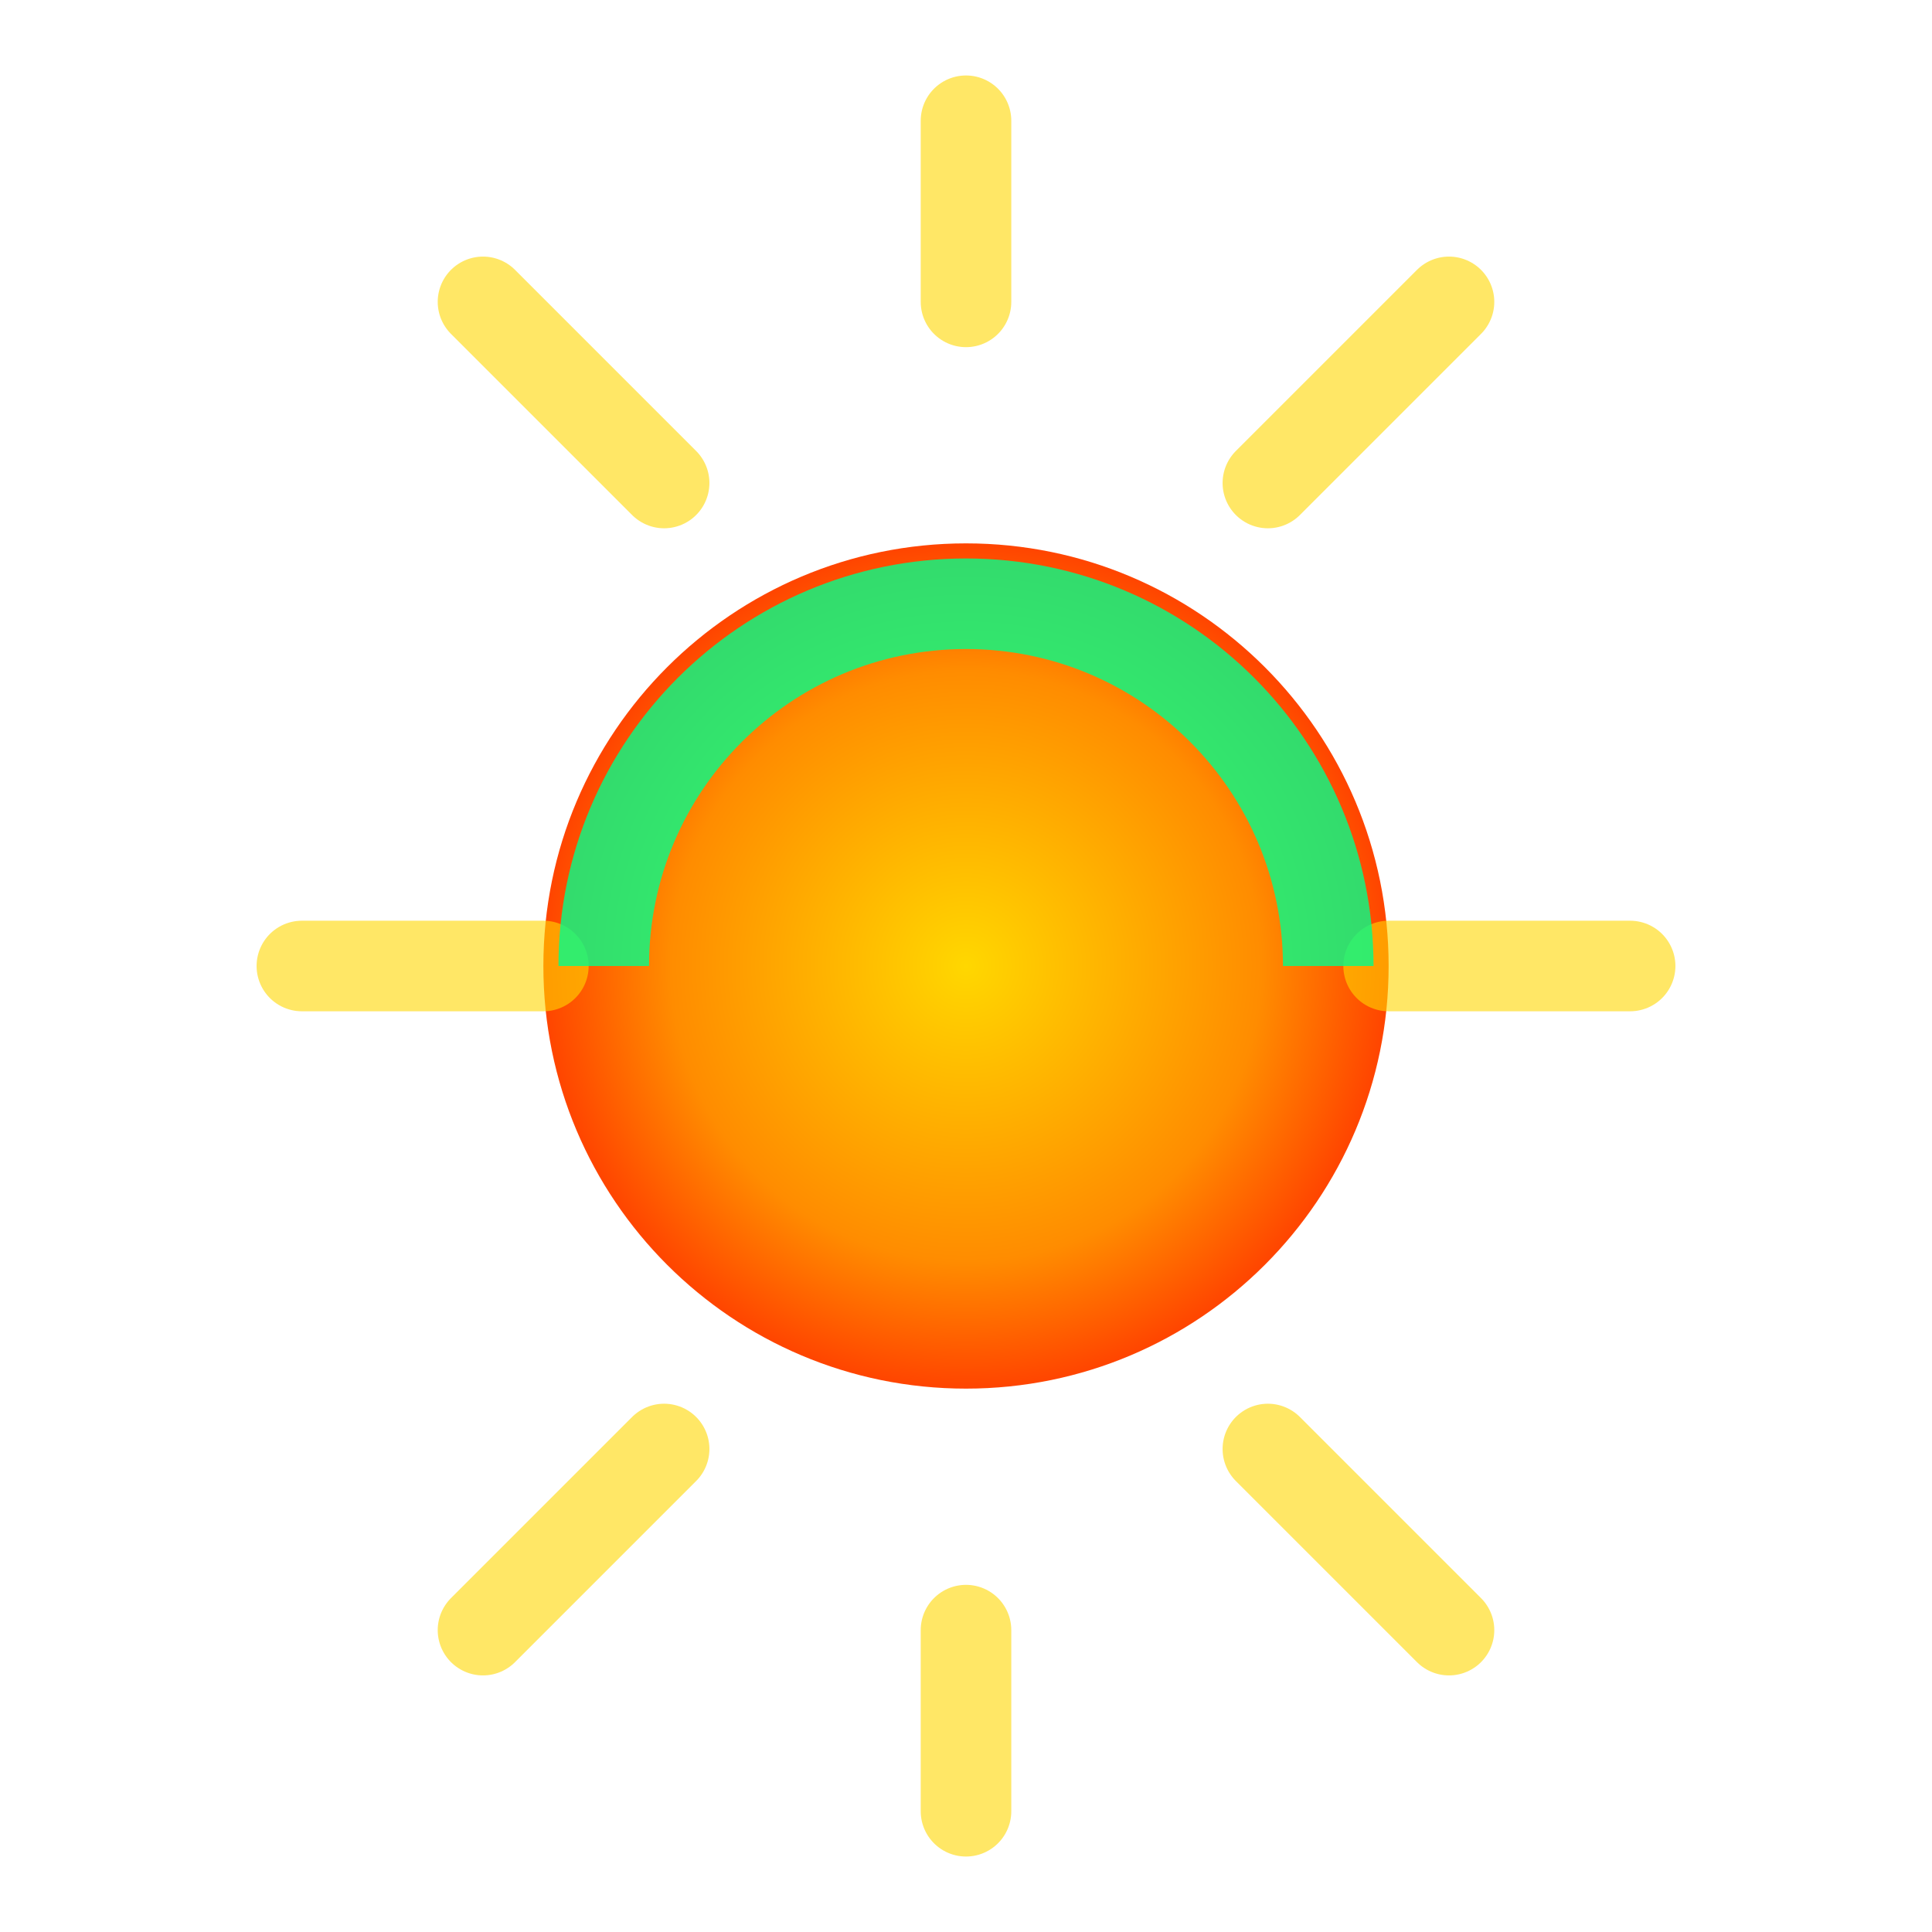
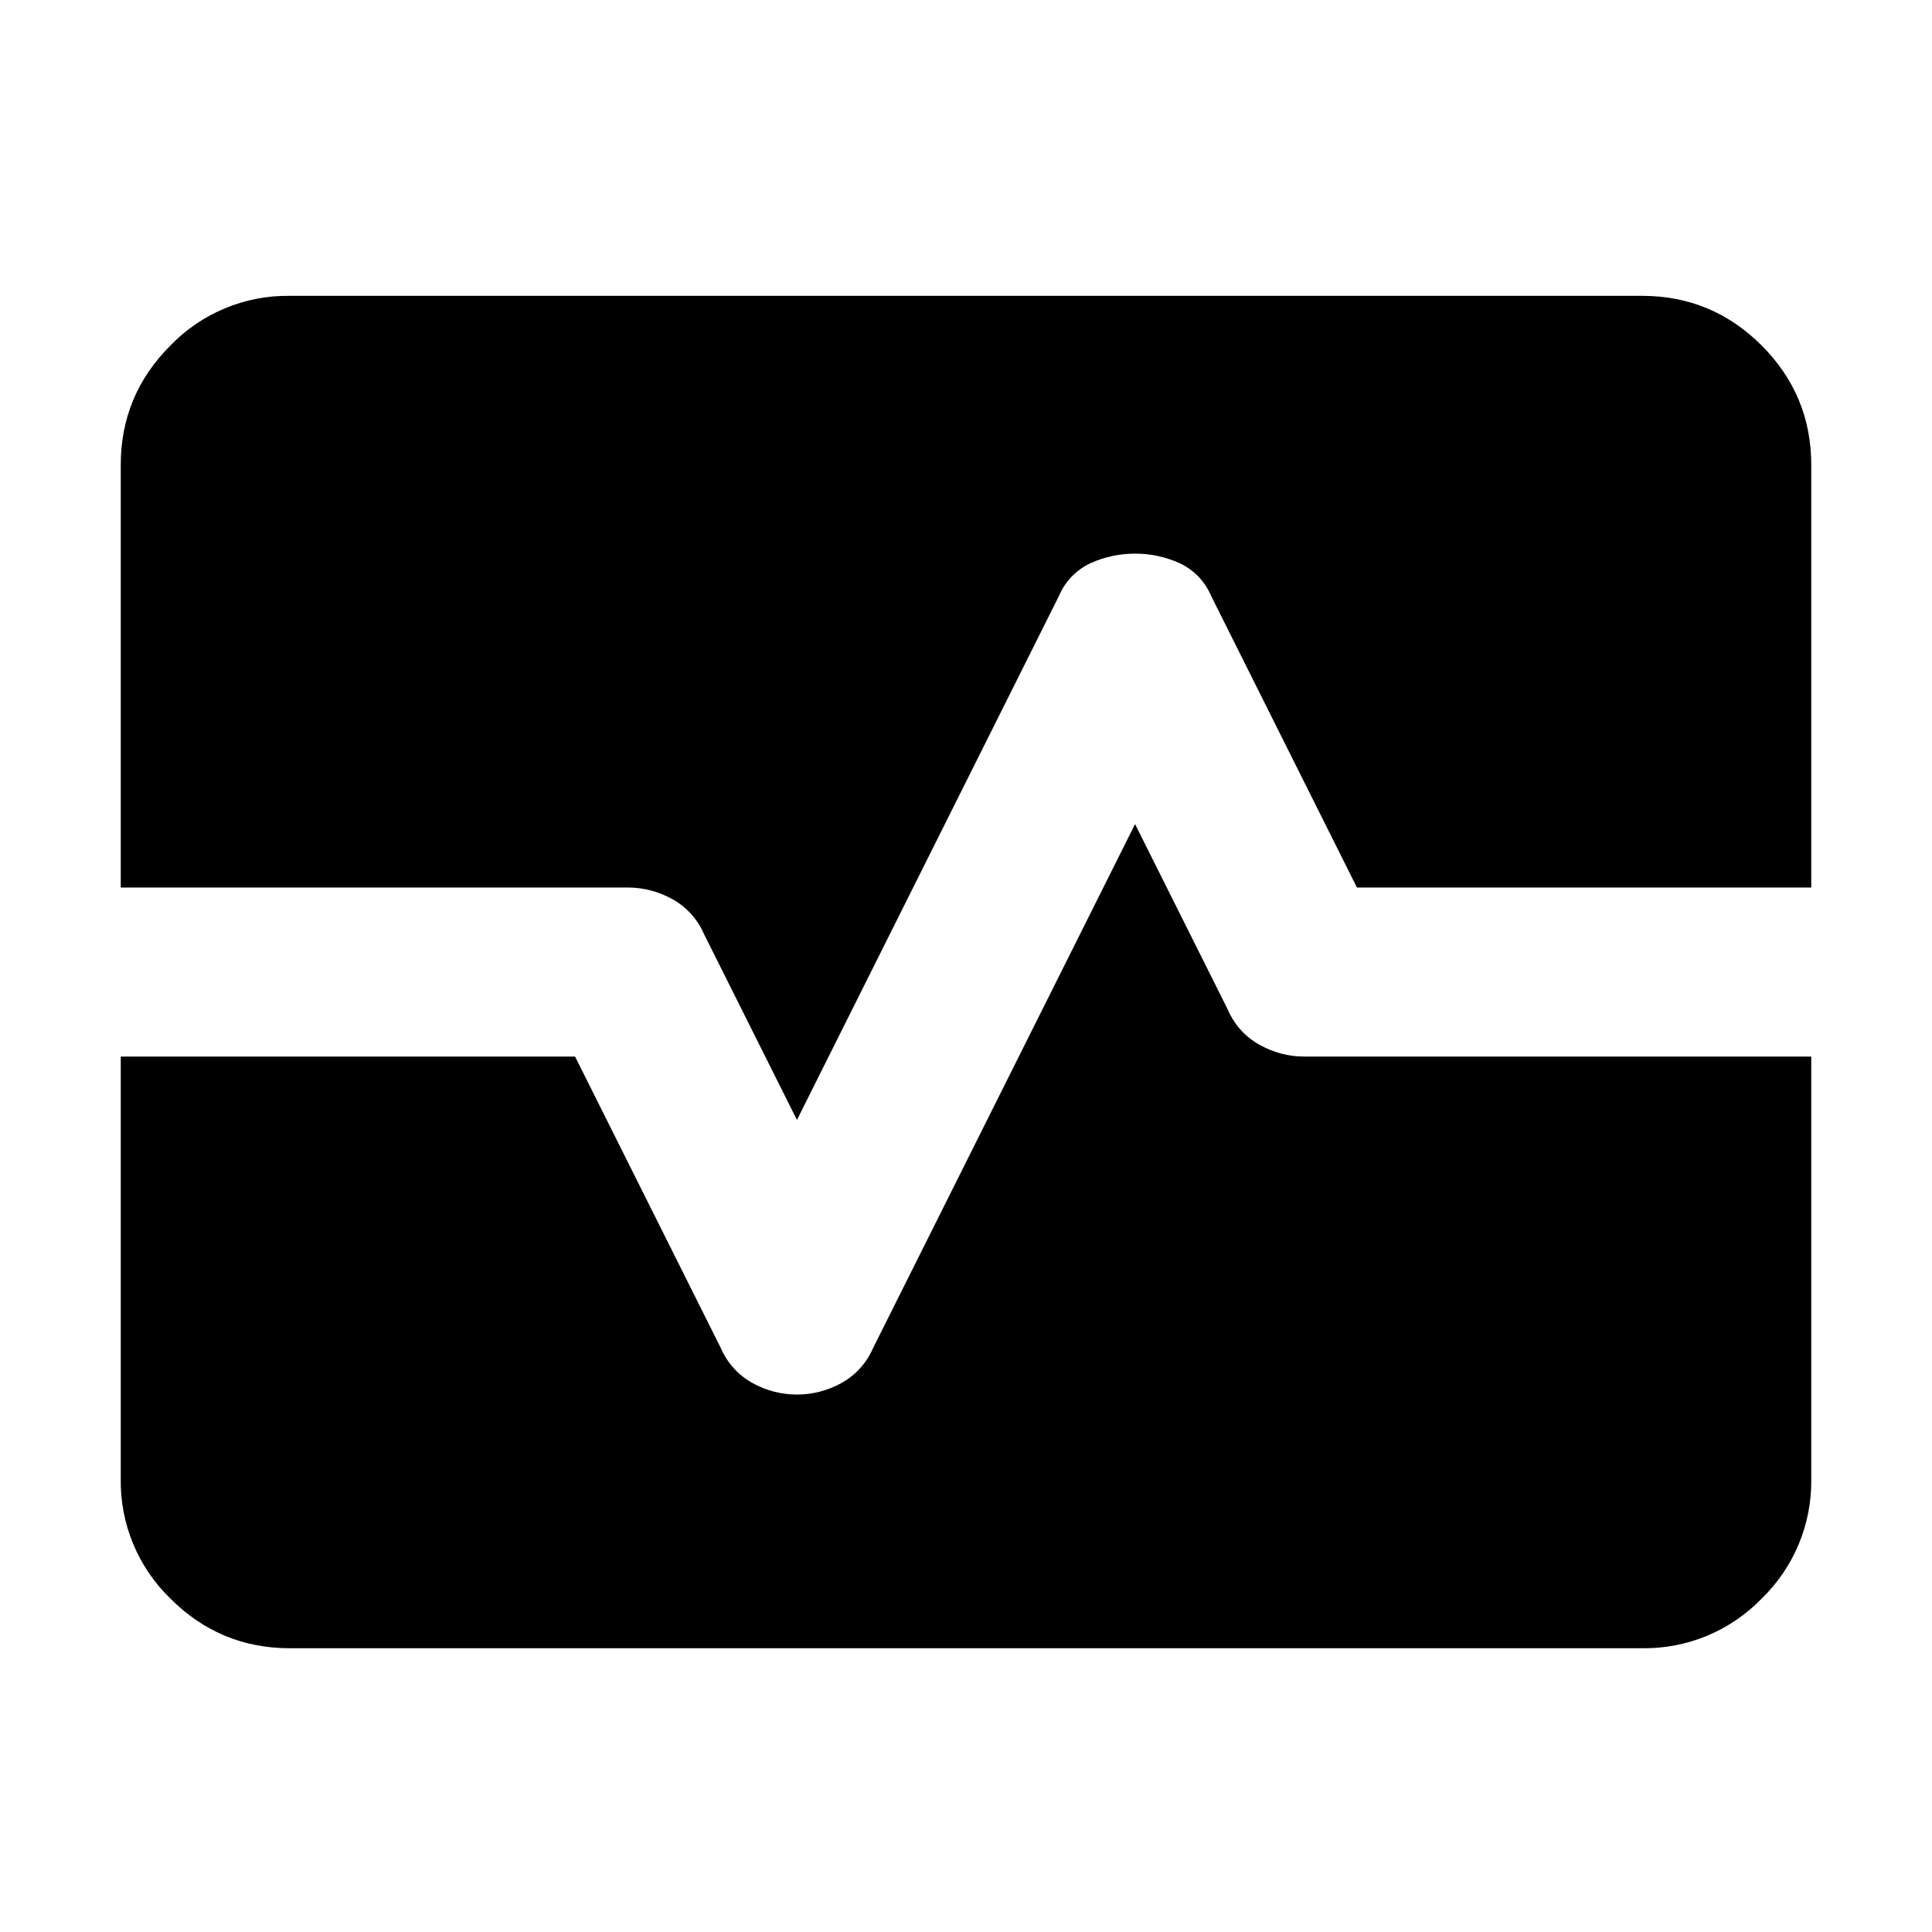
- <svg xmlns="http://www.w3.org/2000/svg" viewBox="0 0 32 32" width="32" height="32">
-   <defs>
-     <radialGradient id="sun" cx="50%" cy="50%" r="50%">
-       <stop offset="0%" style="stop-color:#FFD700" />
-       <stop offset="70%" style="stop-color:#FF8C00" />
-       <stop offset="100%" style="stop-color:#FF4500" />
-     </radialGradient>
-   </defs>
-   <circle cx="16" cy="16" r="7" fill="url(#sun)" />
-   <g stroke="#FFD700" stroke-width="1.5" stroke-linecap="round" opacity="0.6">
-     <line x1="16" y1="5" x2="16" y2="2" />
-     <line x1="21" y1="8" x2="24" y2="5" />
-     <line x1="23" y1="16" x2="27" y2="16" />
-     <line x1="21" y1="24" x2="24" y2="27" />
-     <line x1="16" y1="27" x2="16" y2="30" />
-     <line x1="11" y1="24" x2="8" y2="27" />
-     <line x1="9" y1="16" x2="5" y2="16" />
-     <line x1="11" y1="8" x2="8" y2="5" />
-   </g>
-   <path d="M10,16 A6,6 0 0,1 22,16" fill="none" stroke="#00FF88" stroke-width="1.5" opacity="0.8" />
+ <svg xmlns="http://www.w3.org/2000/svg" viewBox="0 0 16 16" height="16" width="16" xml:space="preserve" style="fill-rule:evenodd;clip-rule:evenodd;stroke-linejoin:round;stroke-miterlimit:2">
+   <path d="M4 20c-.55 0-1.021-.196-1.412-.587A1.927 1.927 0 0 1 2 18v-5h5.375L9.1 16.45a.864.864 0 0 0 .375.413 1.083 1.083 0 0 0 1.05 0 .864.864 0 0 0 .375-.413l3.1-6.2 1.1 2.2a.857.857 0 0 0 .375.412c.167.092.342.138.525.138h6v5a1.93 1.93 0 0 1-.587 1.413A1.93 1.93 0 0 1 20 20H4Zm-2-9V6c0-.55.196-1.021.588-1.413A1.926 1.926 0 0 1 4 4h16c.55 0 1.021.196 1.413.587.391.392.587.863.587 1.413v5h-5.375L14.9 7.55a.745.745 0 0 0-.375-.388A1.267 1.267 0 0 0 14 7.05c-.183 0-.358.037-.525.112a.745.745 0 0 0-.375.388l-3.1 6.2-1.1-2.2a.864.864 0 0 0-.375-.413A1.083 1.083 0 0 0 8 11H2Z" style="fill-rule:nonzero" transform="matrix(.7 0 0 .7 -.4 -.35)" />
</svg>
